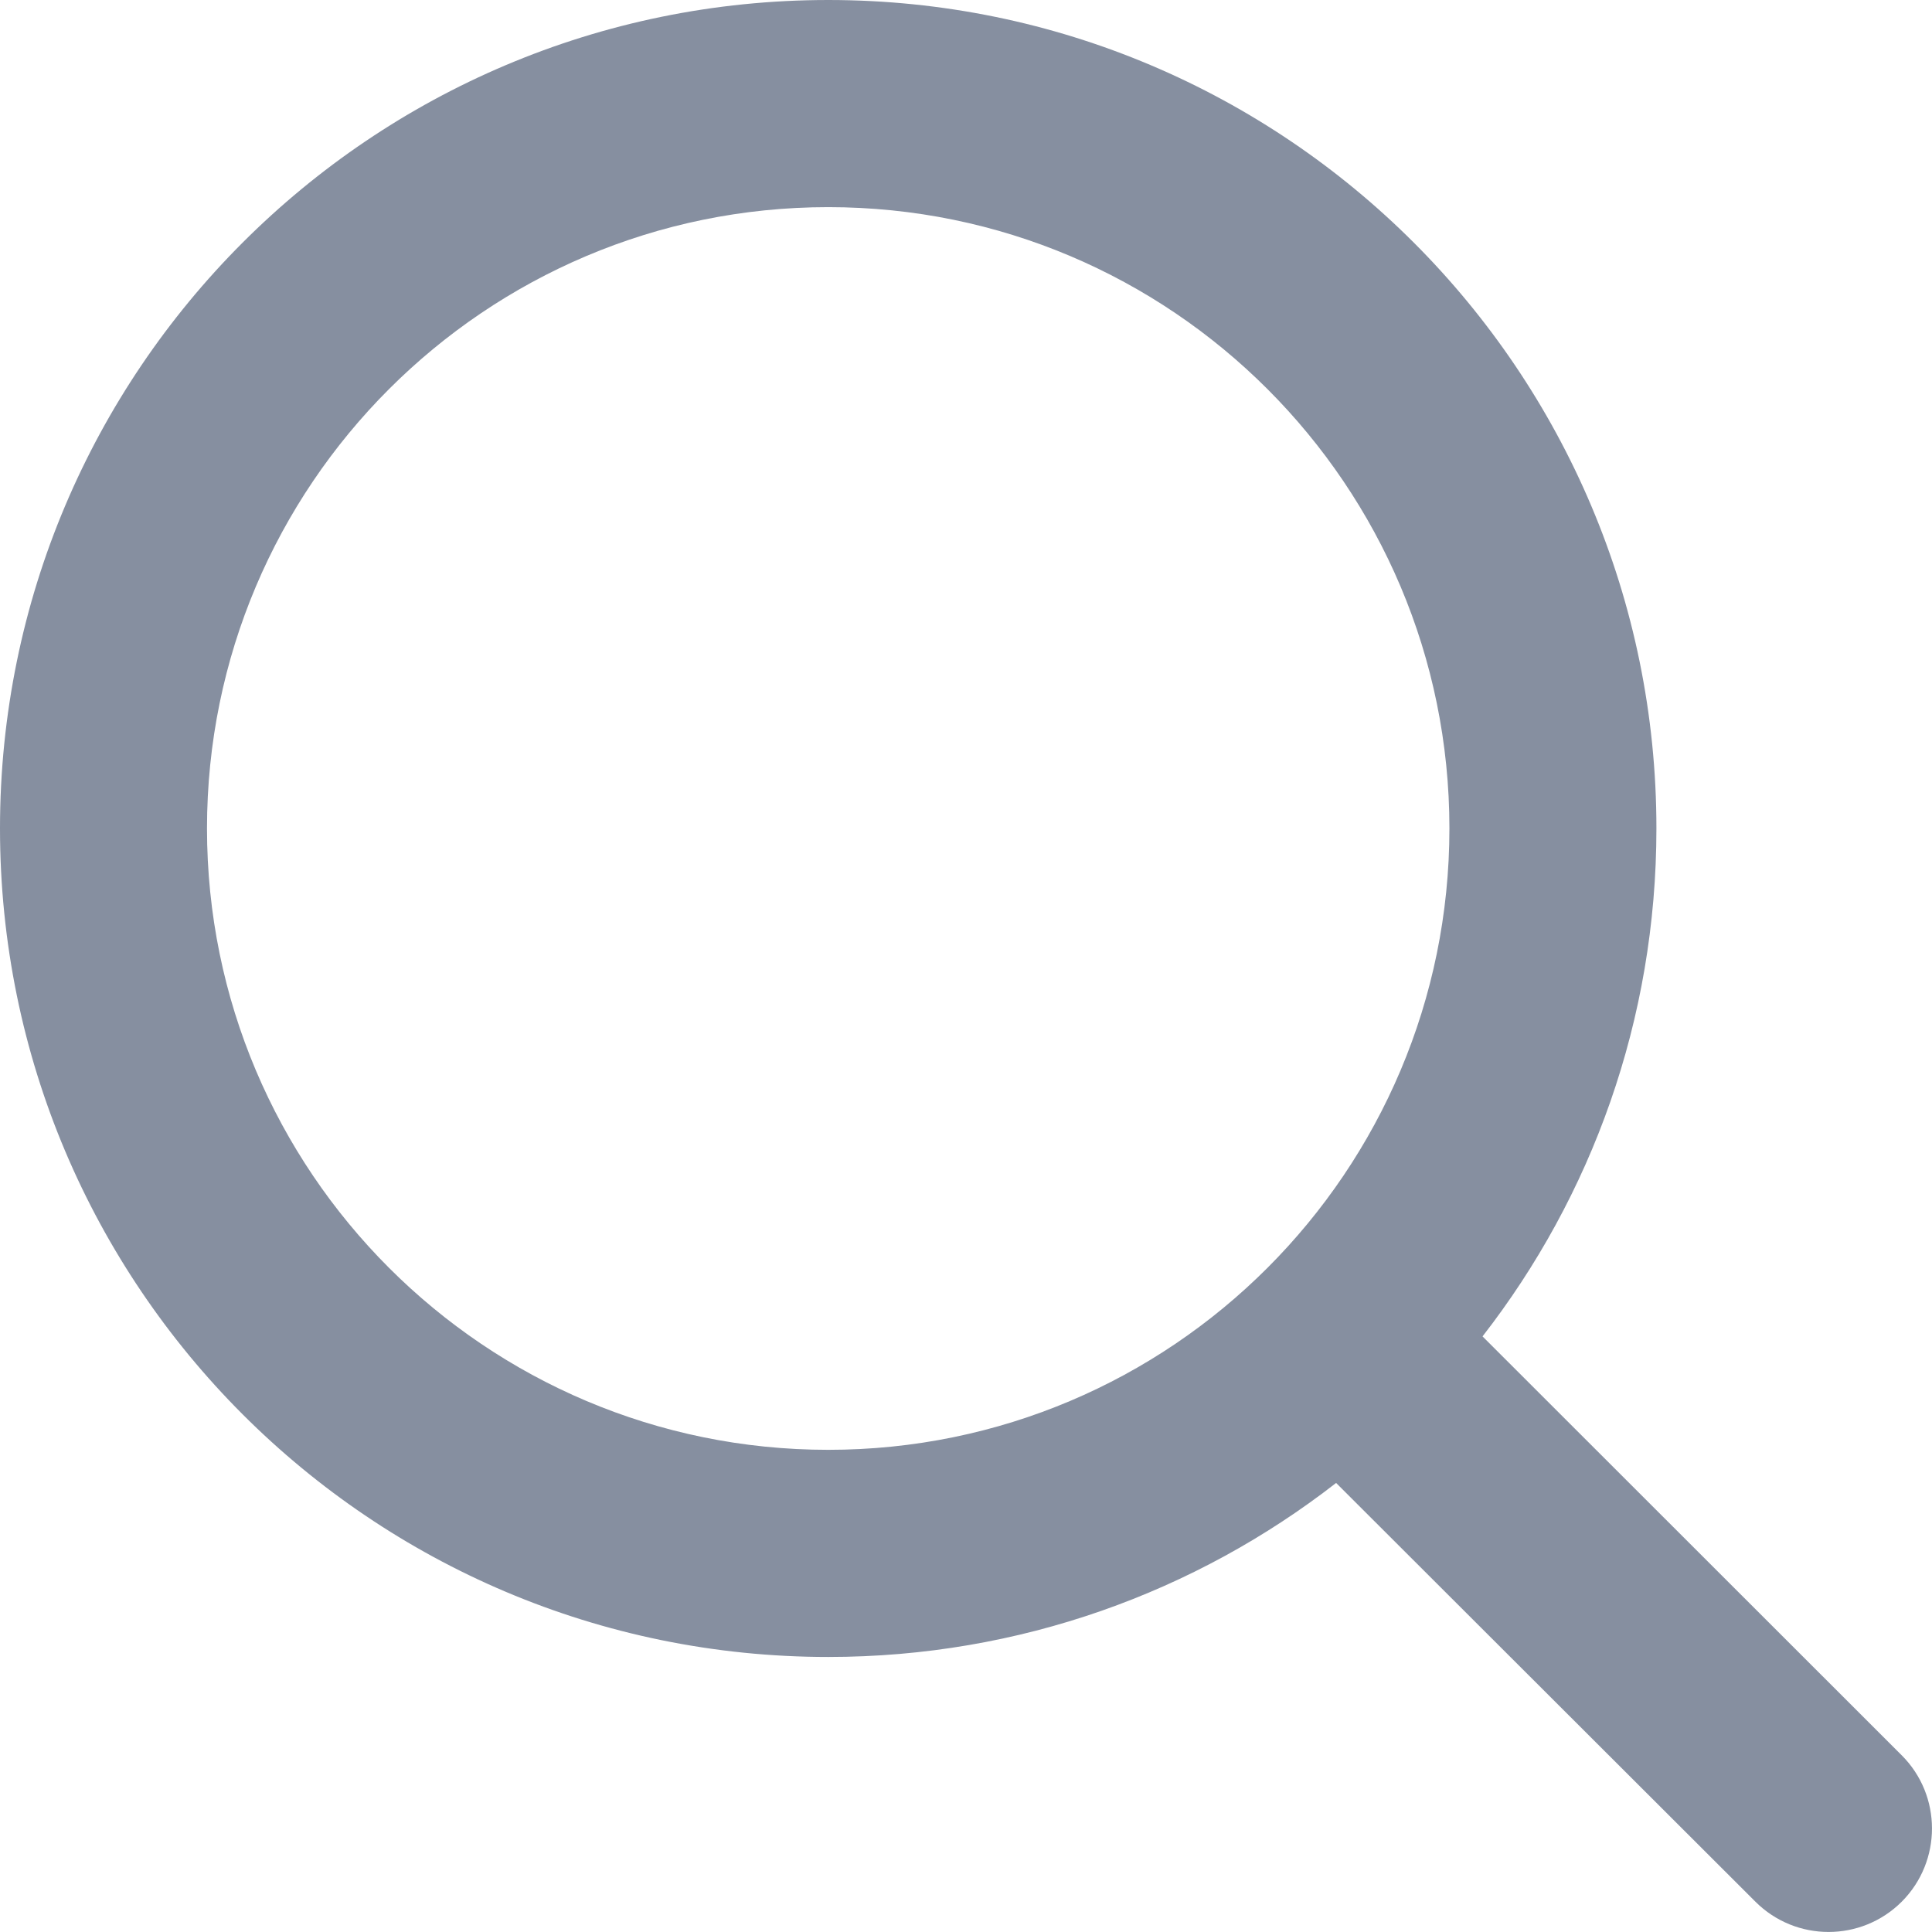
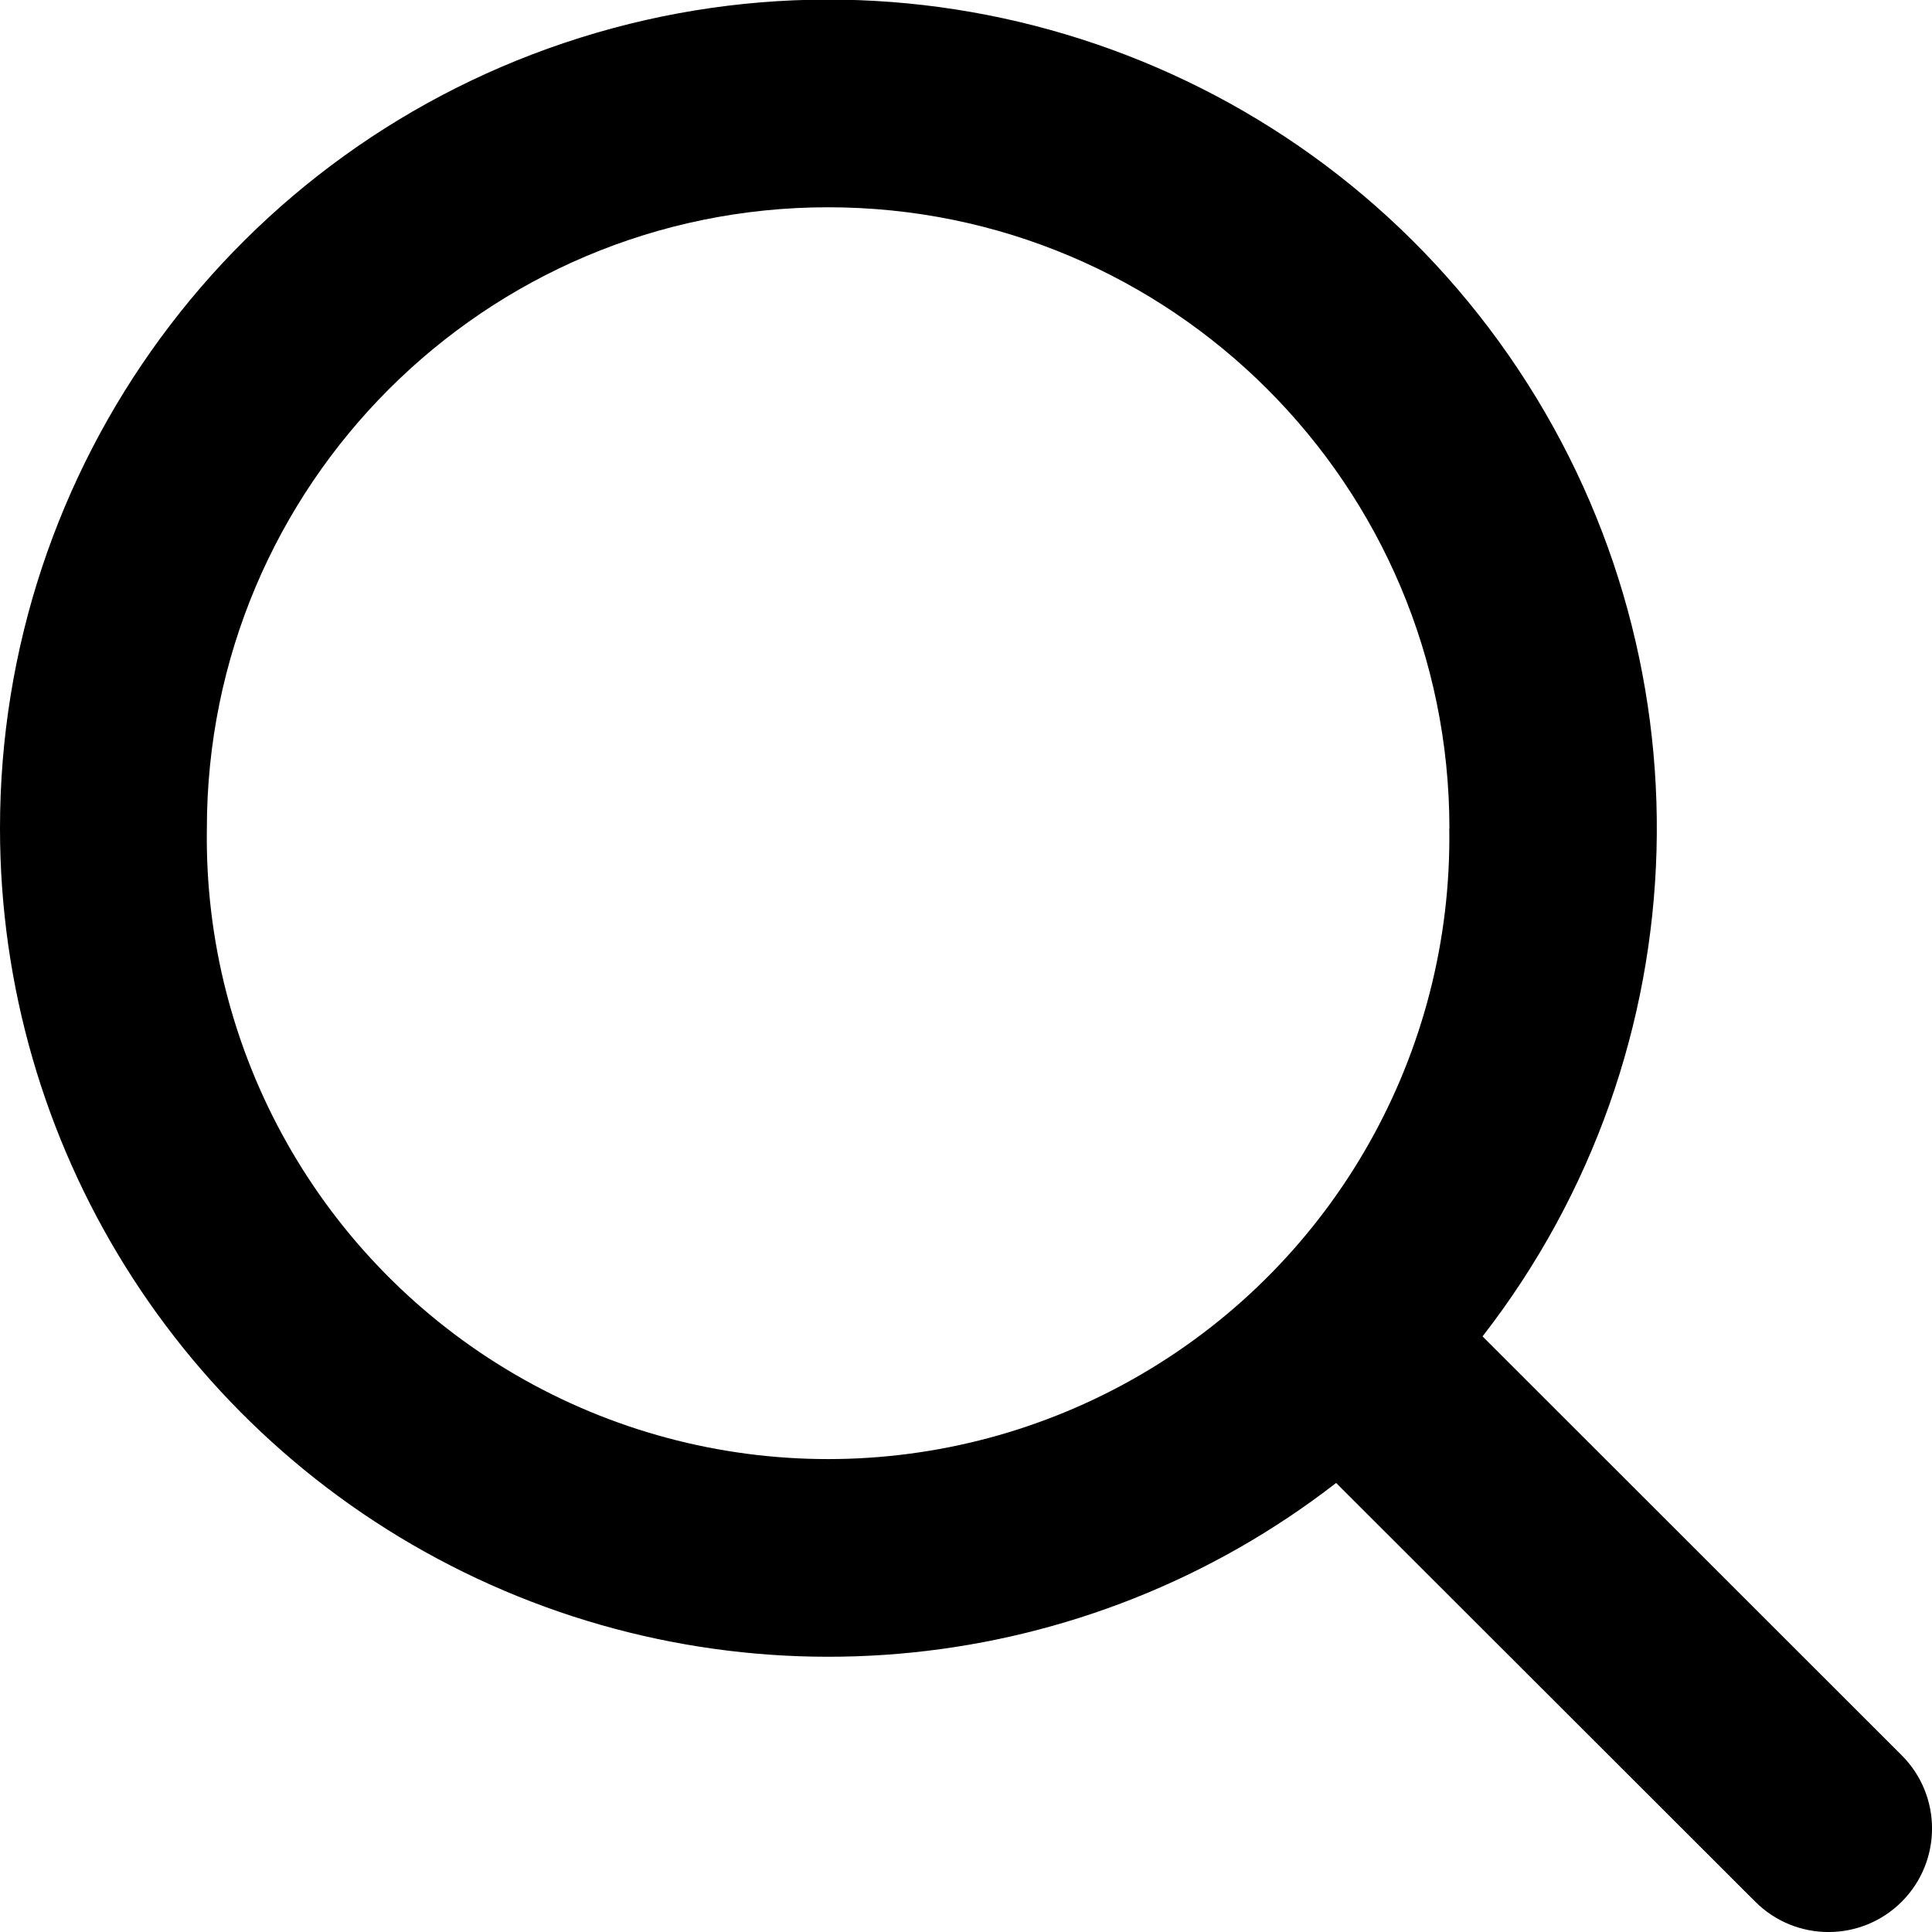
- <svg xmlns="http://www.w3.org/2000/svg" width="14" height="14" viewBox="0 0 14 14" fill="none">
-   <path fill-rule="evenodd" clip-rule="evenodd" d="M9.682 10.746C8.666 11.536 7.389 12.007 6.002 12.007C2.687 12.007 0 9.319 0 6.003C0 2.688 2.687 0 6.002 0C9.316 0 12.003 2.688 12.003 6.003C12.003 7.391 11.533 8.668 10.743 9.684L13.78 12.719C14.073 13.011 14.073 13.487 13.781 13.78C13.488 14.073 13.013 14.073 12.72 13.78L9.682 10.746ZM10.503 6.003C10.503 8.49 8.488 10.506 6.002 10.506C3.516 10.506 1.5 8.49 1.5 6.003C1.5 3.517 3.516 1.501 6.002 1.501C8.488 1.501 10.503 3.517 10.503 6.003Z" fill="#868FA0" />
+ <svg xmlns="http://www.w3.org/2000/svg" width="14" height="14" viewBox="0 0 14 14">
+   <path fill-rule="evenodd" d="M9.682 10.746A6.003 6.003 0 0 1 0 6.004a6.003 6.003 0 1 1 10.743 3.68l3.037 3.035a.75.75 0 0 1-1.06 1.062zm.82-4.743a4.502 4.502 0 1 1-9.003.002 4.502 4.502 0 0 1 9.004-.002" clip-rule="evenodd" />
</svg>
